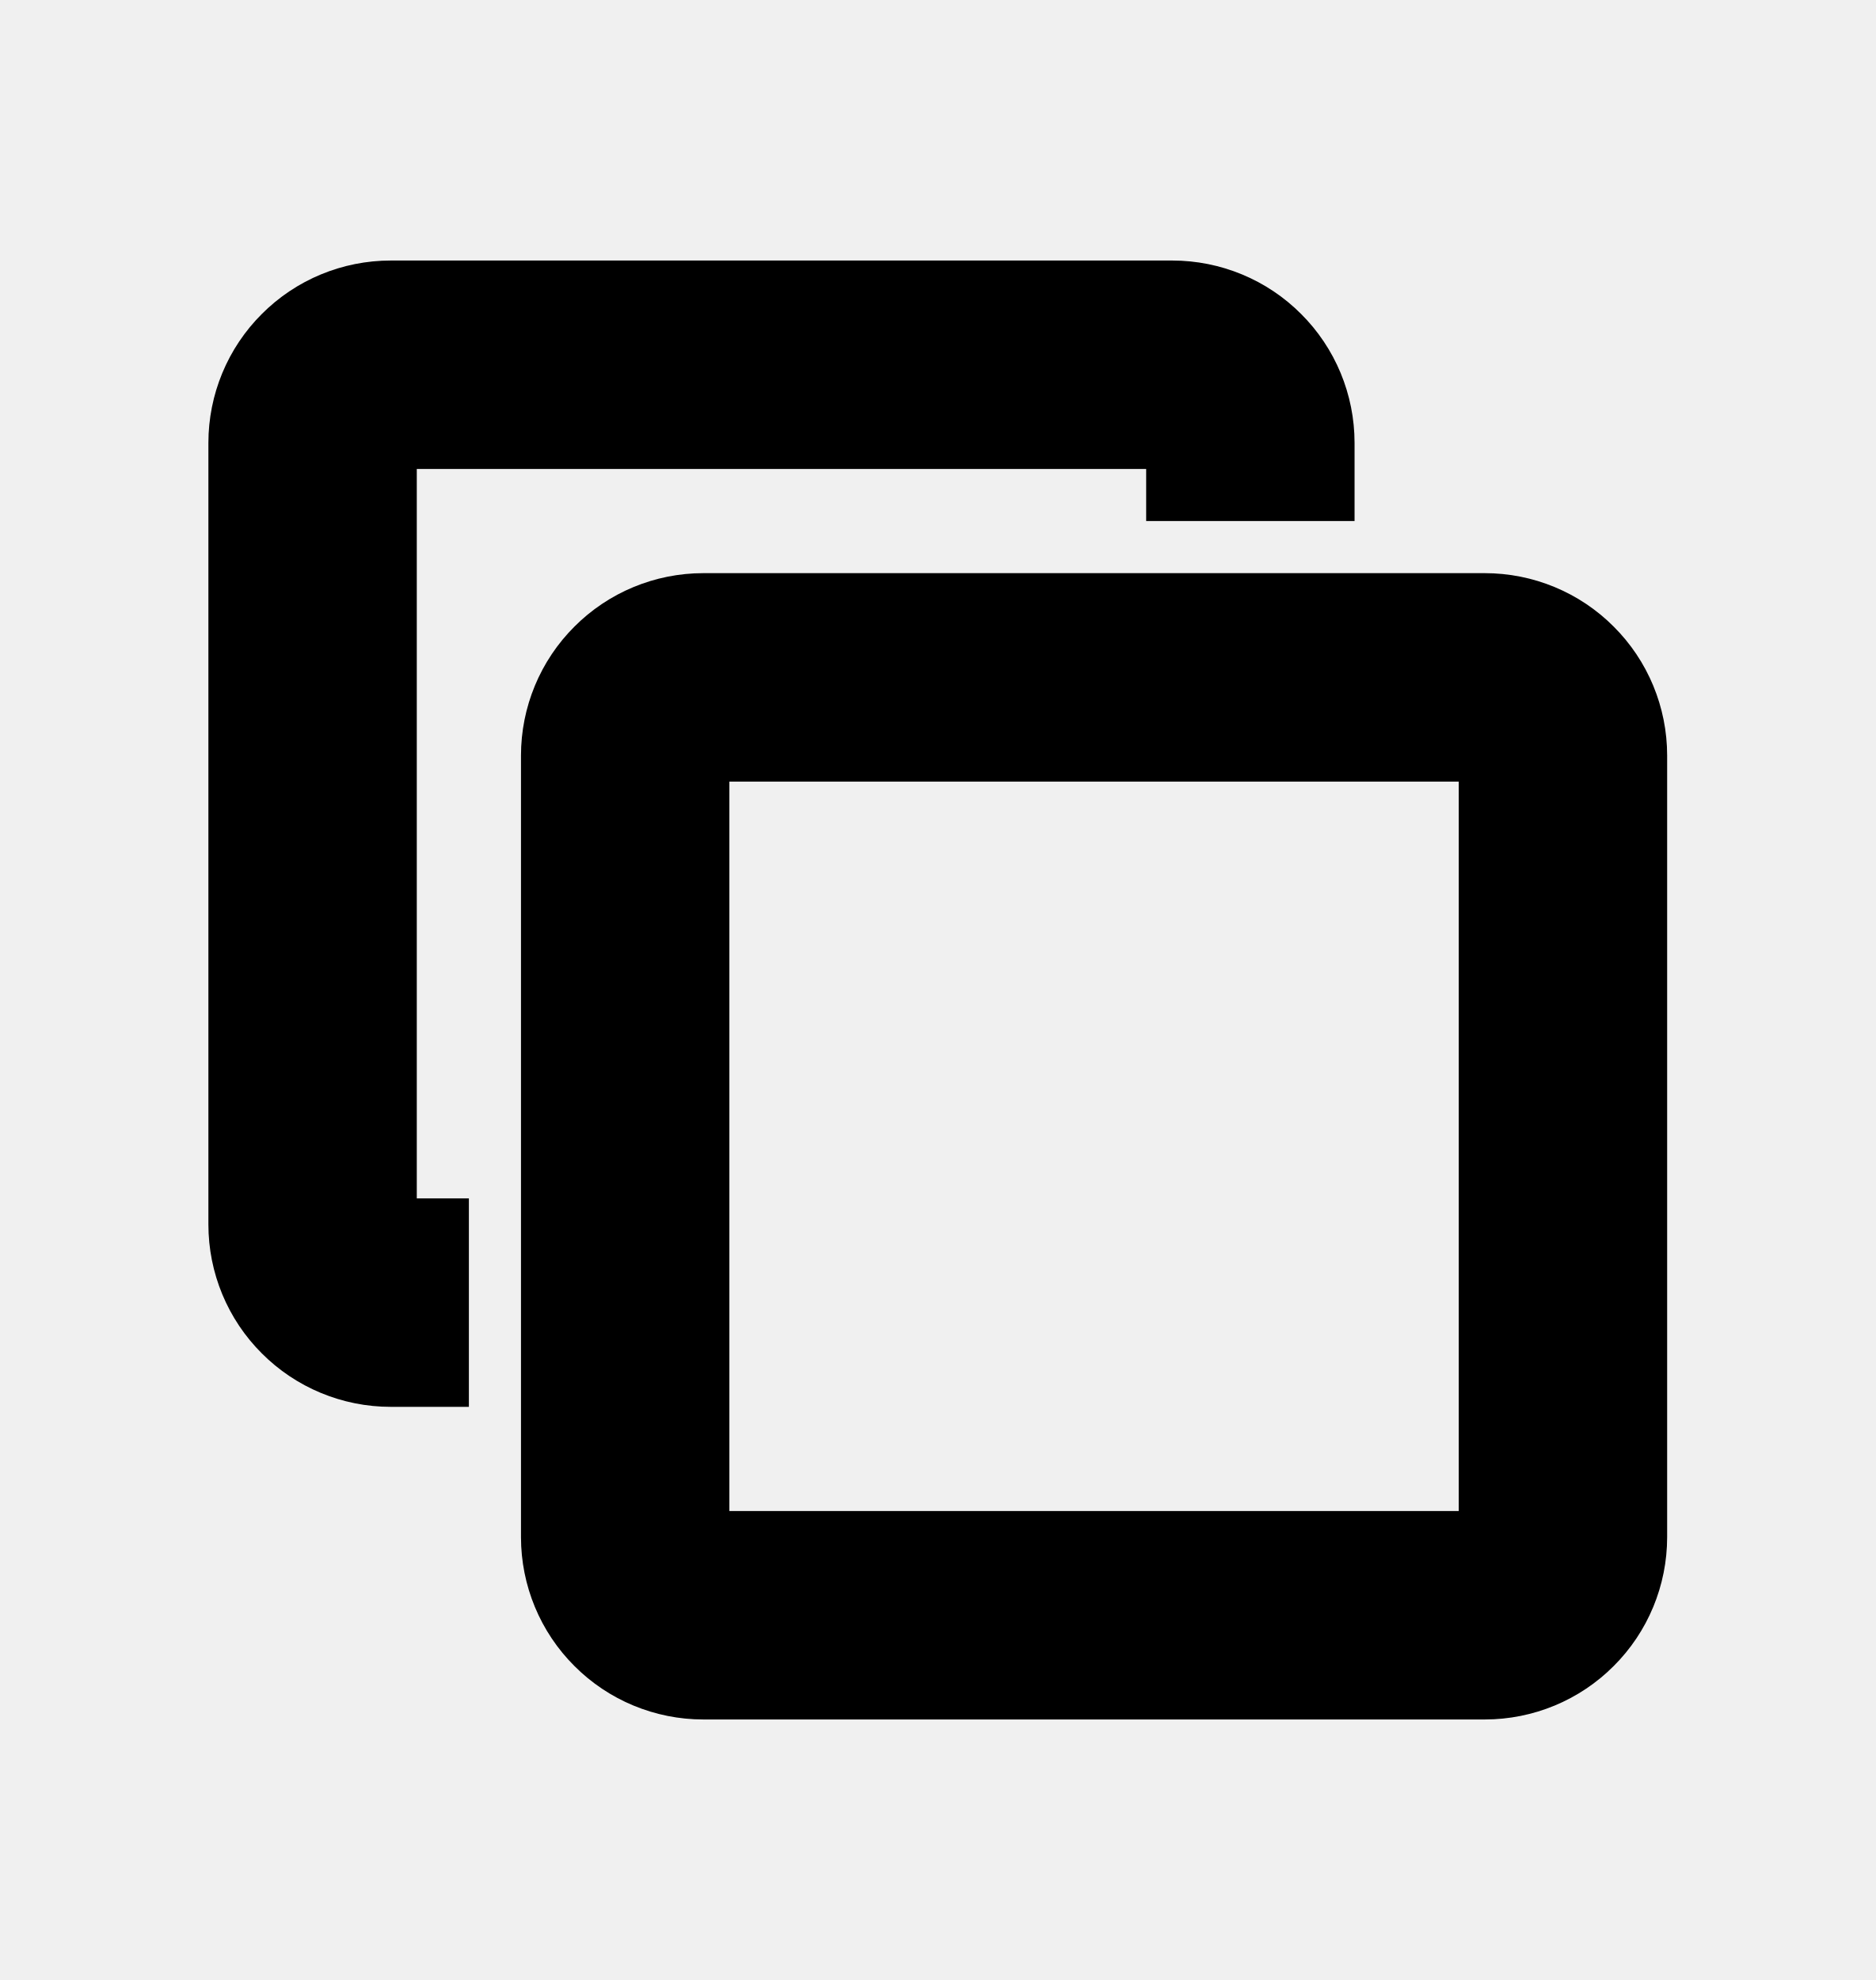
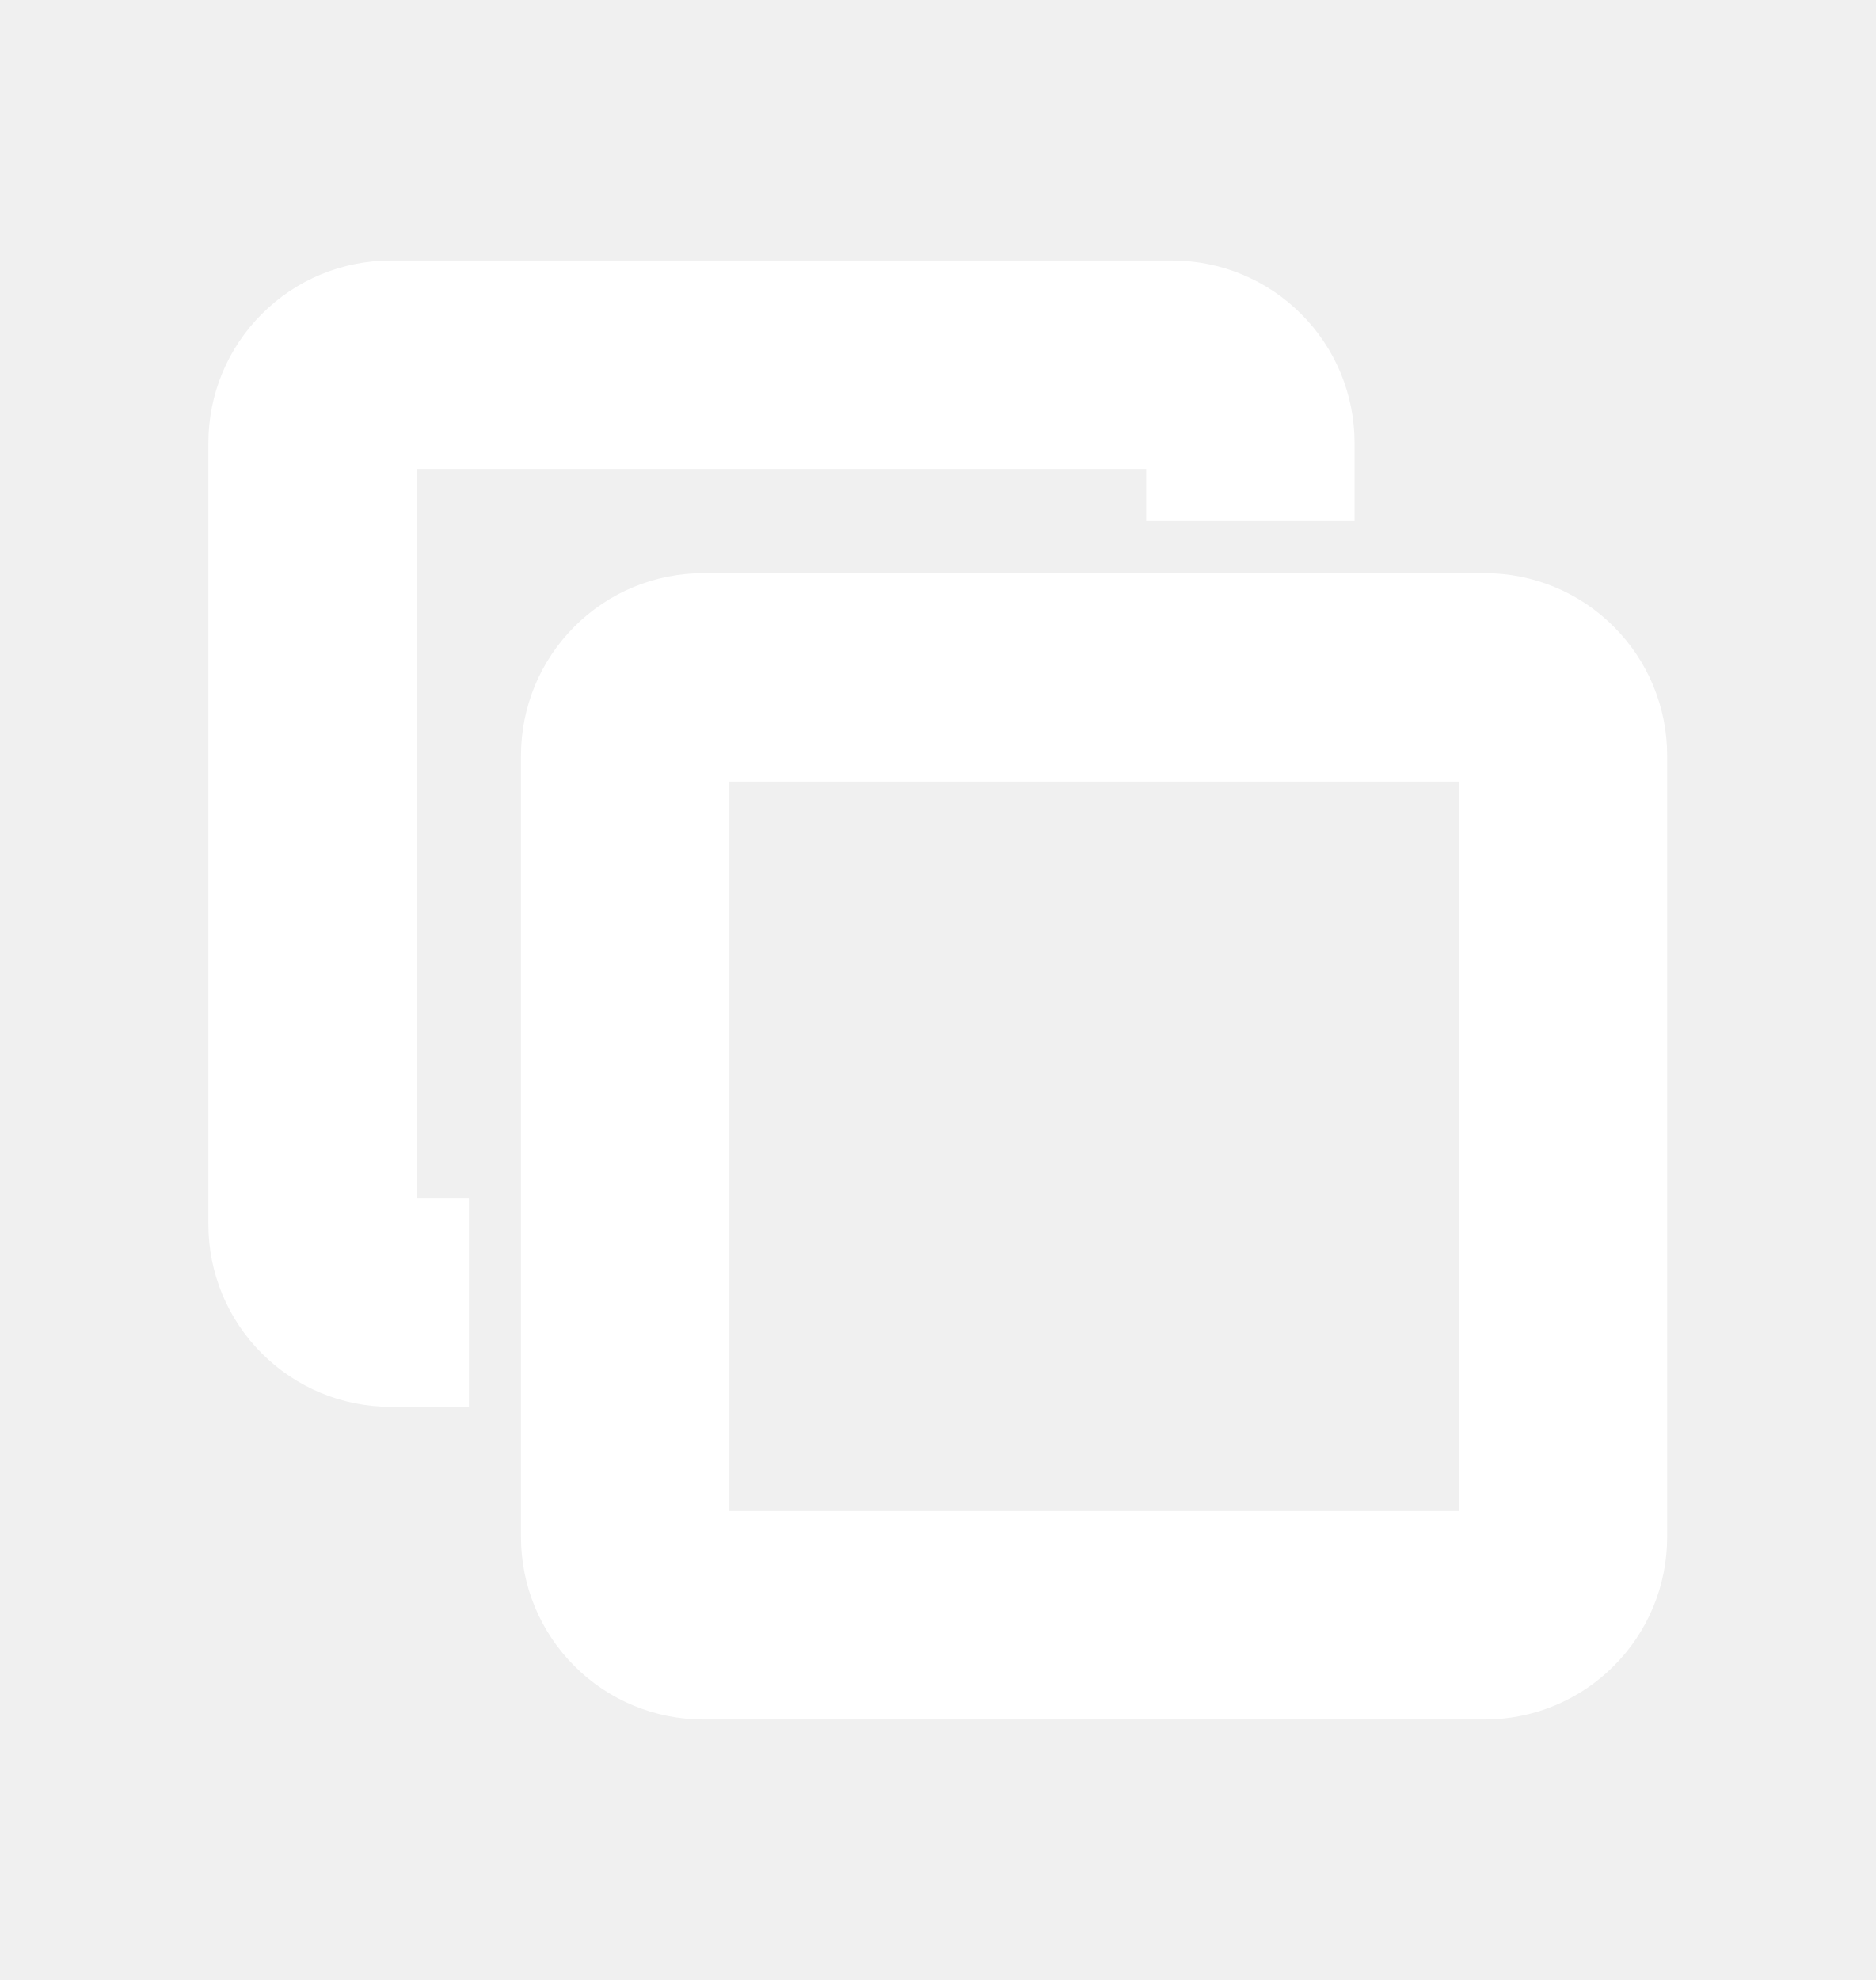
<svg xmlns="http://www.w3.org/2000/svg" width="18" height="19" viewBox="0 0 18 19" fill="none">
-   <path d="M4.5 12.5H3.75C3.551 12.5 3.36 12.421 3.22 12.28C3.079 12.14 3 11.949 3 11.75V4.25C3 4.051 3.079 3.86 3.22 3.72C3.36 3.579 3.551 3.5 3.75 3.5H11.25C11.449 3.5 11.64 3.579 11.78 3.72C11.921 3.86 12 4.051 12 4.25V5M6.75 15.5H14.25C14.449 15.5 14.64 15.421 14.78 15.28C14.921 15.14 15 14.949 15 14.75V7.25C15 7.051 14.921 6.86 14.78 6.72C14.64 6.579 14.449 6.5 14.25 6.5H6.75C6.551 6.5 6.36 6.579 6.22 6.72C6.079 6.86 6 7.051 6 7.25V14.75C6 14.949 6.079 15.14 6.22 15.28C6.36 15.421 6.551 15.5 6.75 15.5Z" stroke="black" stroke-width="2" stroke-linejoin="round" />
+   <path d="M4.5 12.5H3.75C3.551 12.5 3.36 12.421 3.22 12.28C3.079 12.14 3 11.949 3 11.75V4.25C3 4.051 3.079 3.86 3.22 3.72C3.36 3.579 3.551 3.5 3.75 3.5H11.25C11.449 3.5 11.64 3.579 11.78 3.72C11.921 3.86 12 4.051 12 4.25V5M6.75 15.5H14.25C14.449 15.5 14.64 15.421 14.78 15.28C14.921 15.14 15 14.949 15 14.75V7.25C15 7.051 14.921 6.86 14.78 6.72C14.64 6.579 14.449 6.5 14.25 6.5H6.75C6.551 6.5 6.36 6.579 6.22 6.72C6.079 6.86 6 7.051 6 7.25V14.75C6 14.949 6.079 15.14 6.22 15.28C6.36 15.421 6.551 15.5 6.75 15.5Z" stroke="white" stroke-width="2" stroke-linejoin="round" />
</svg>
